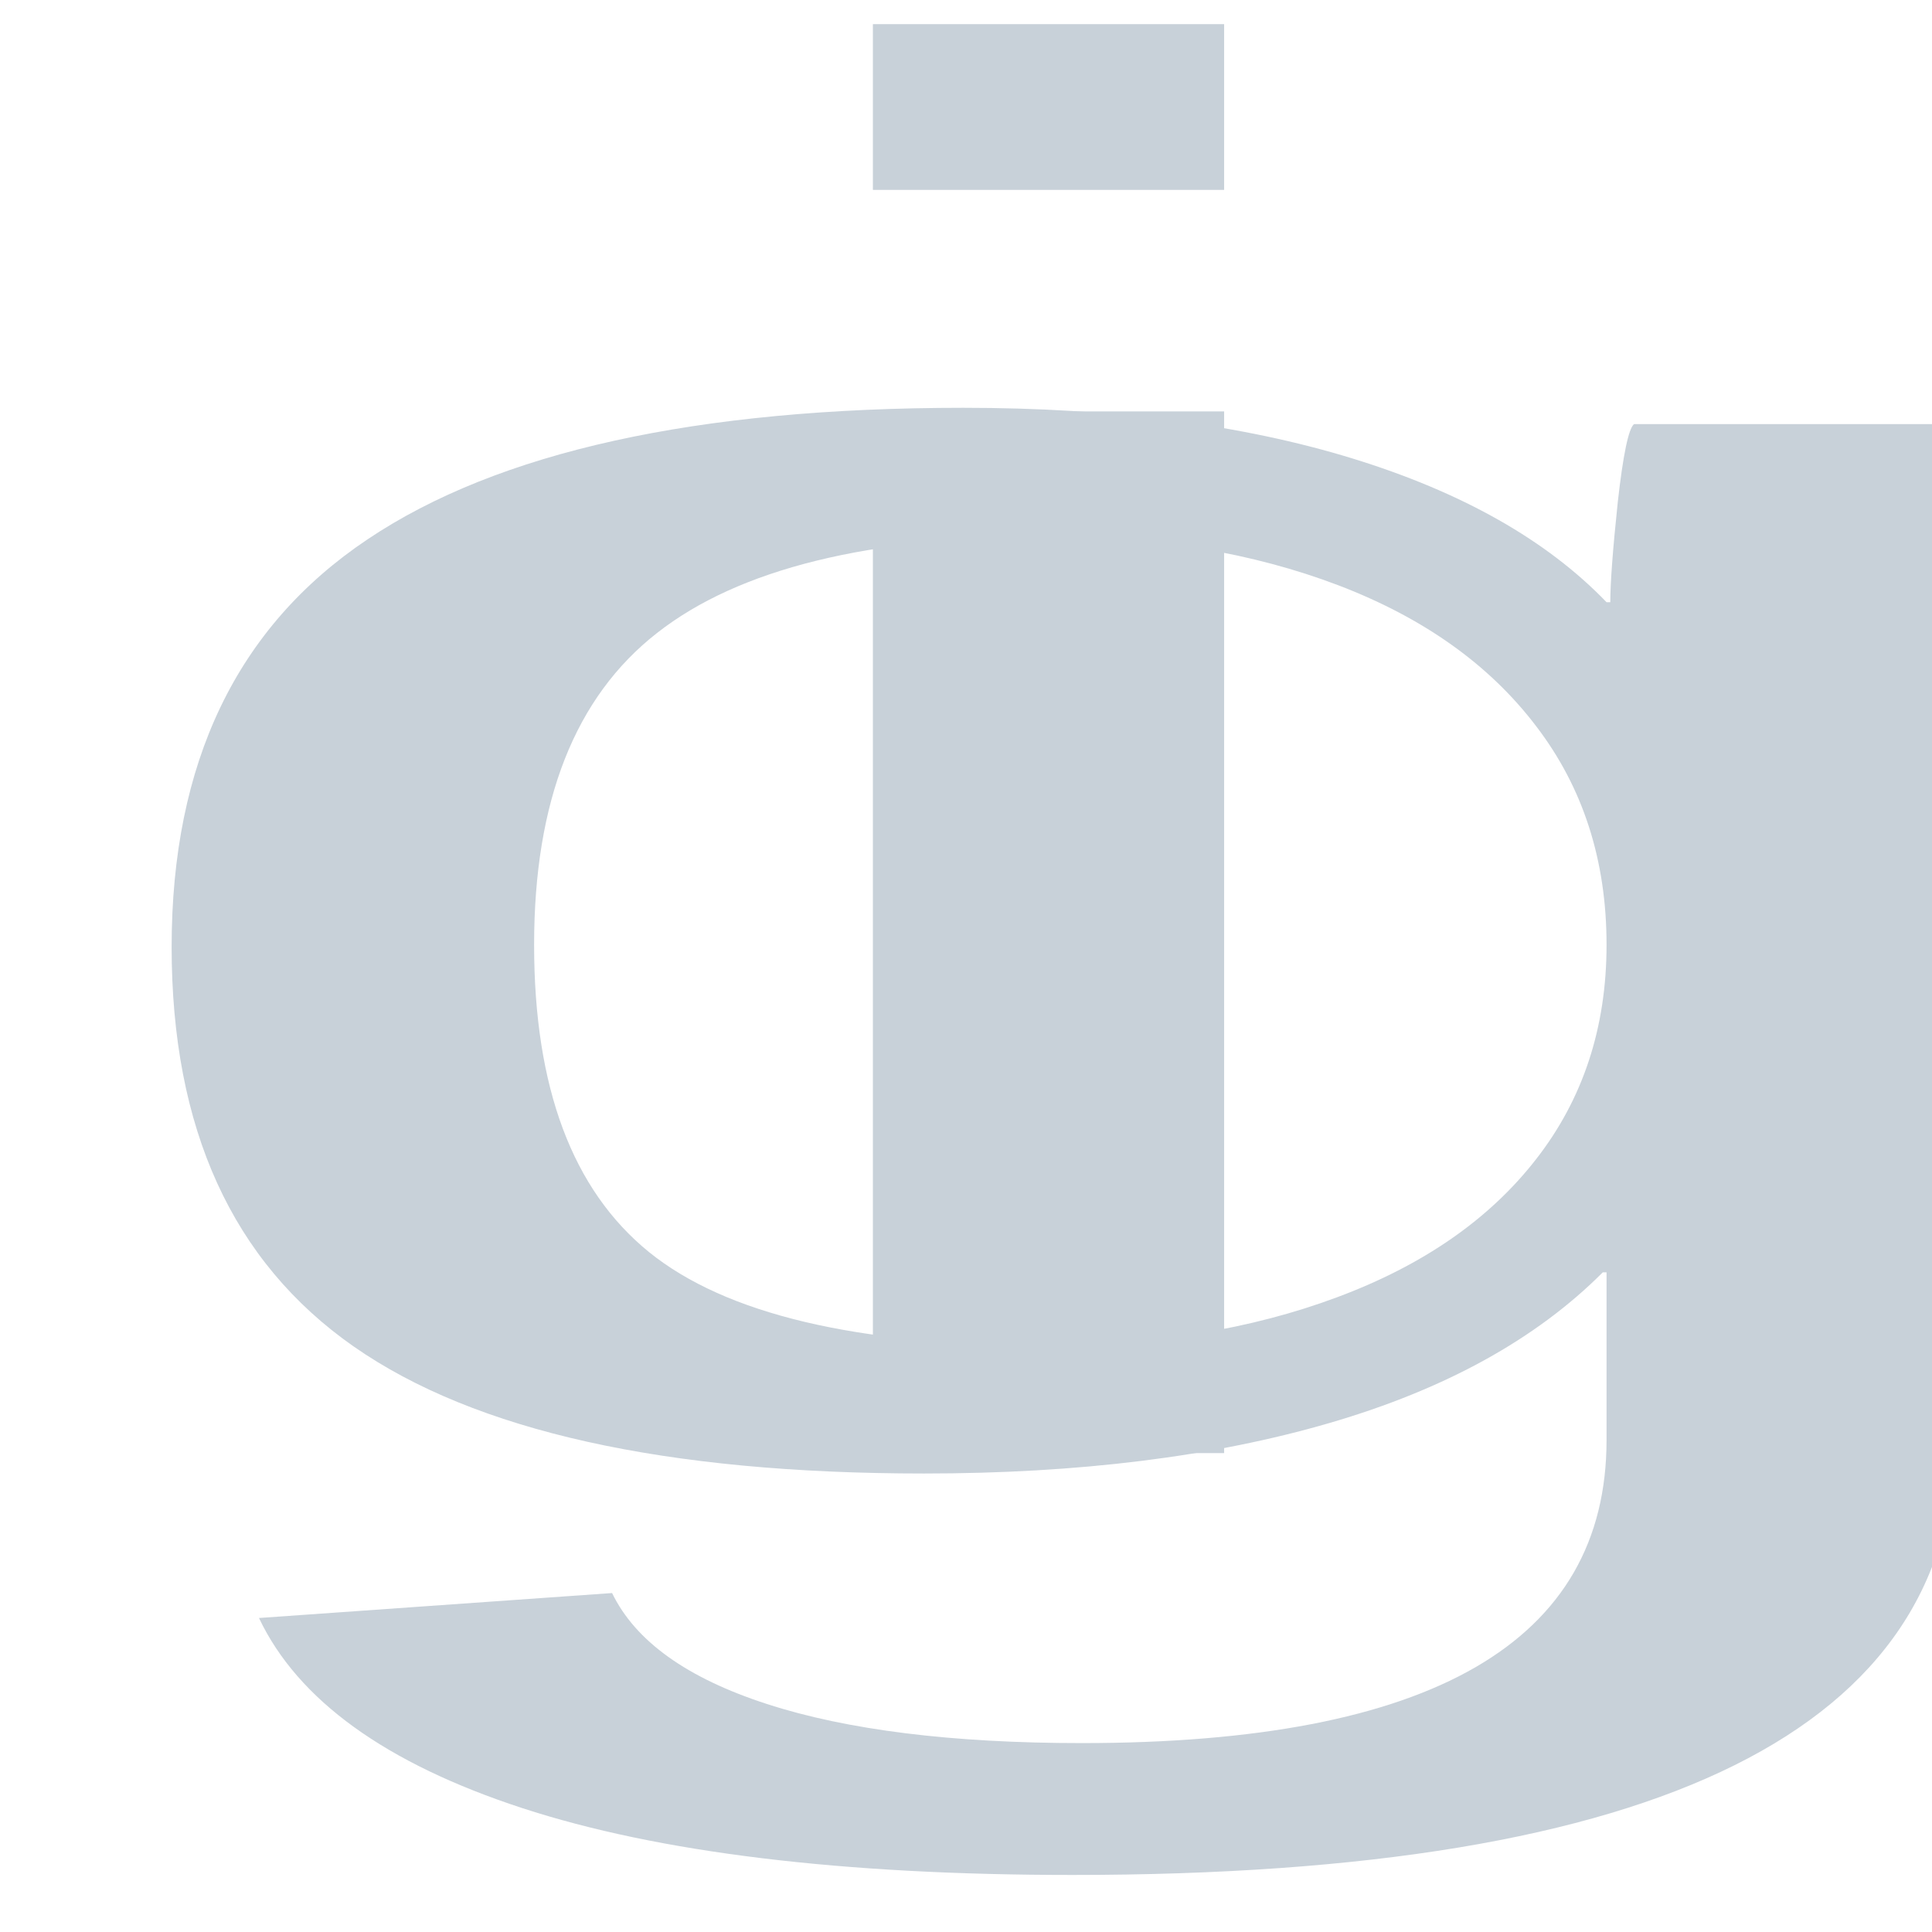
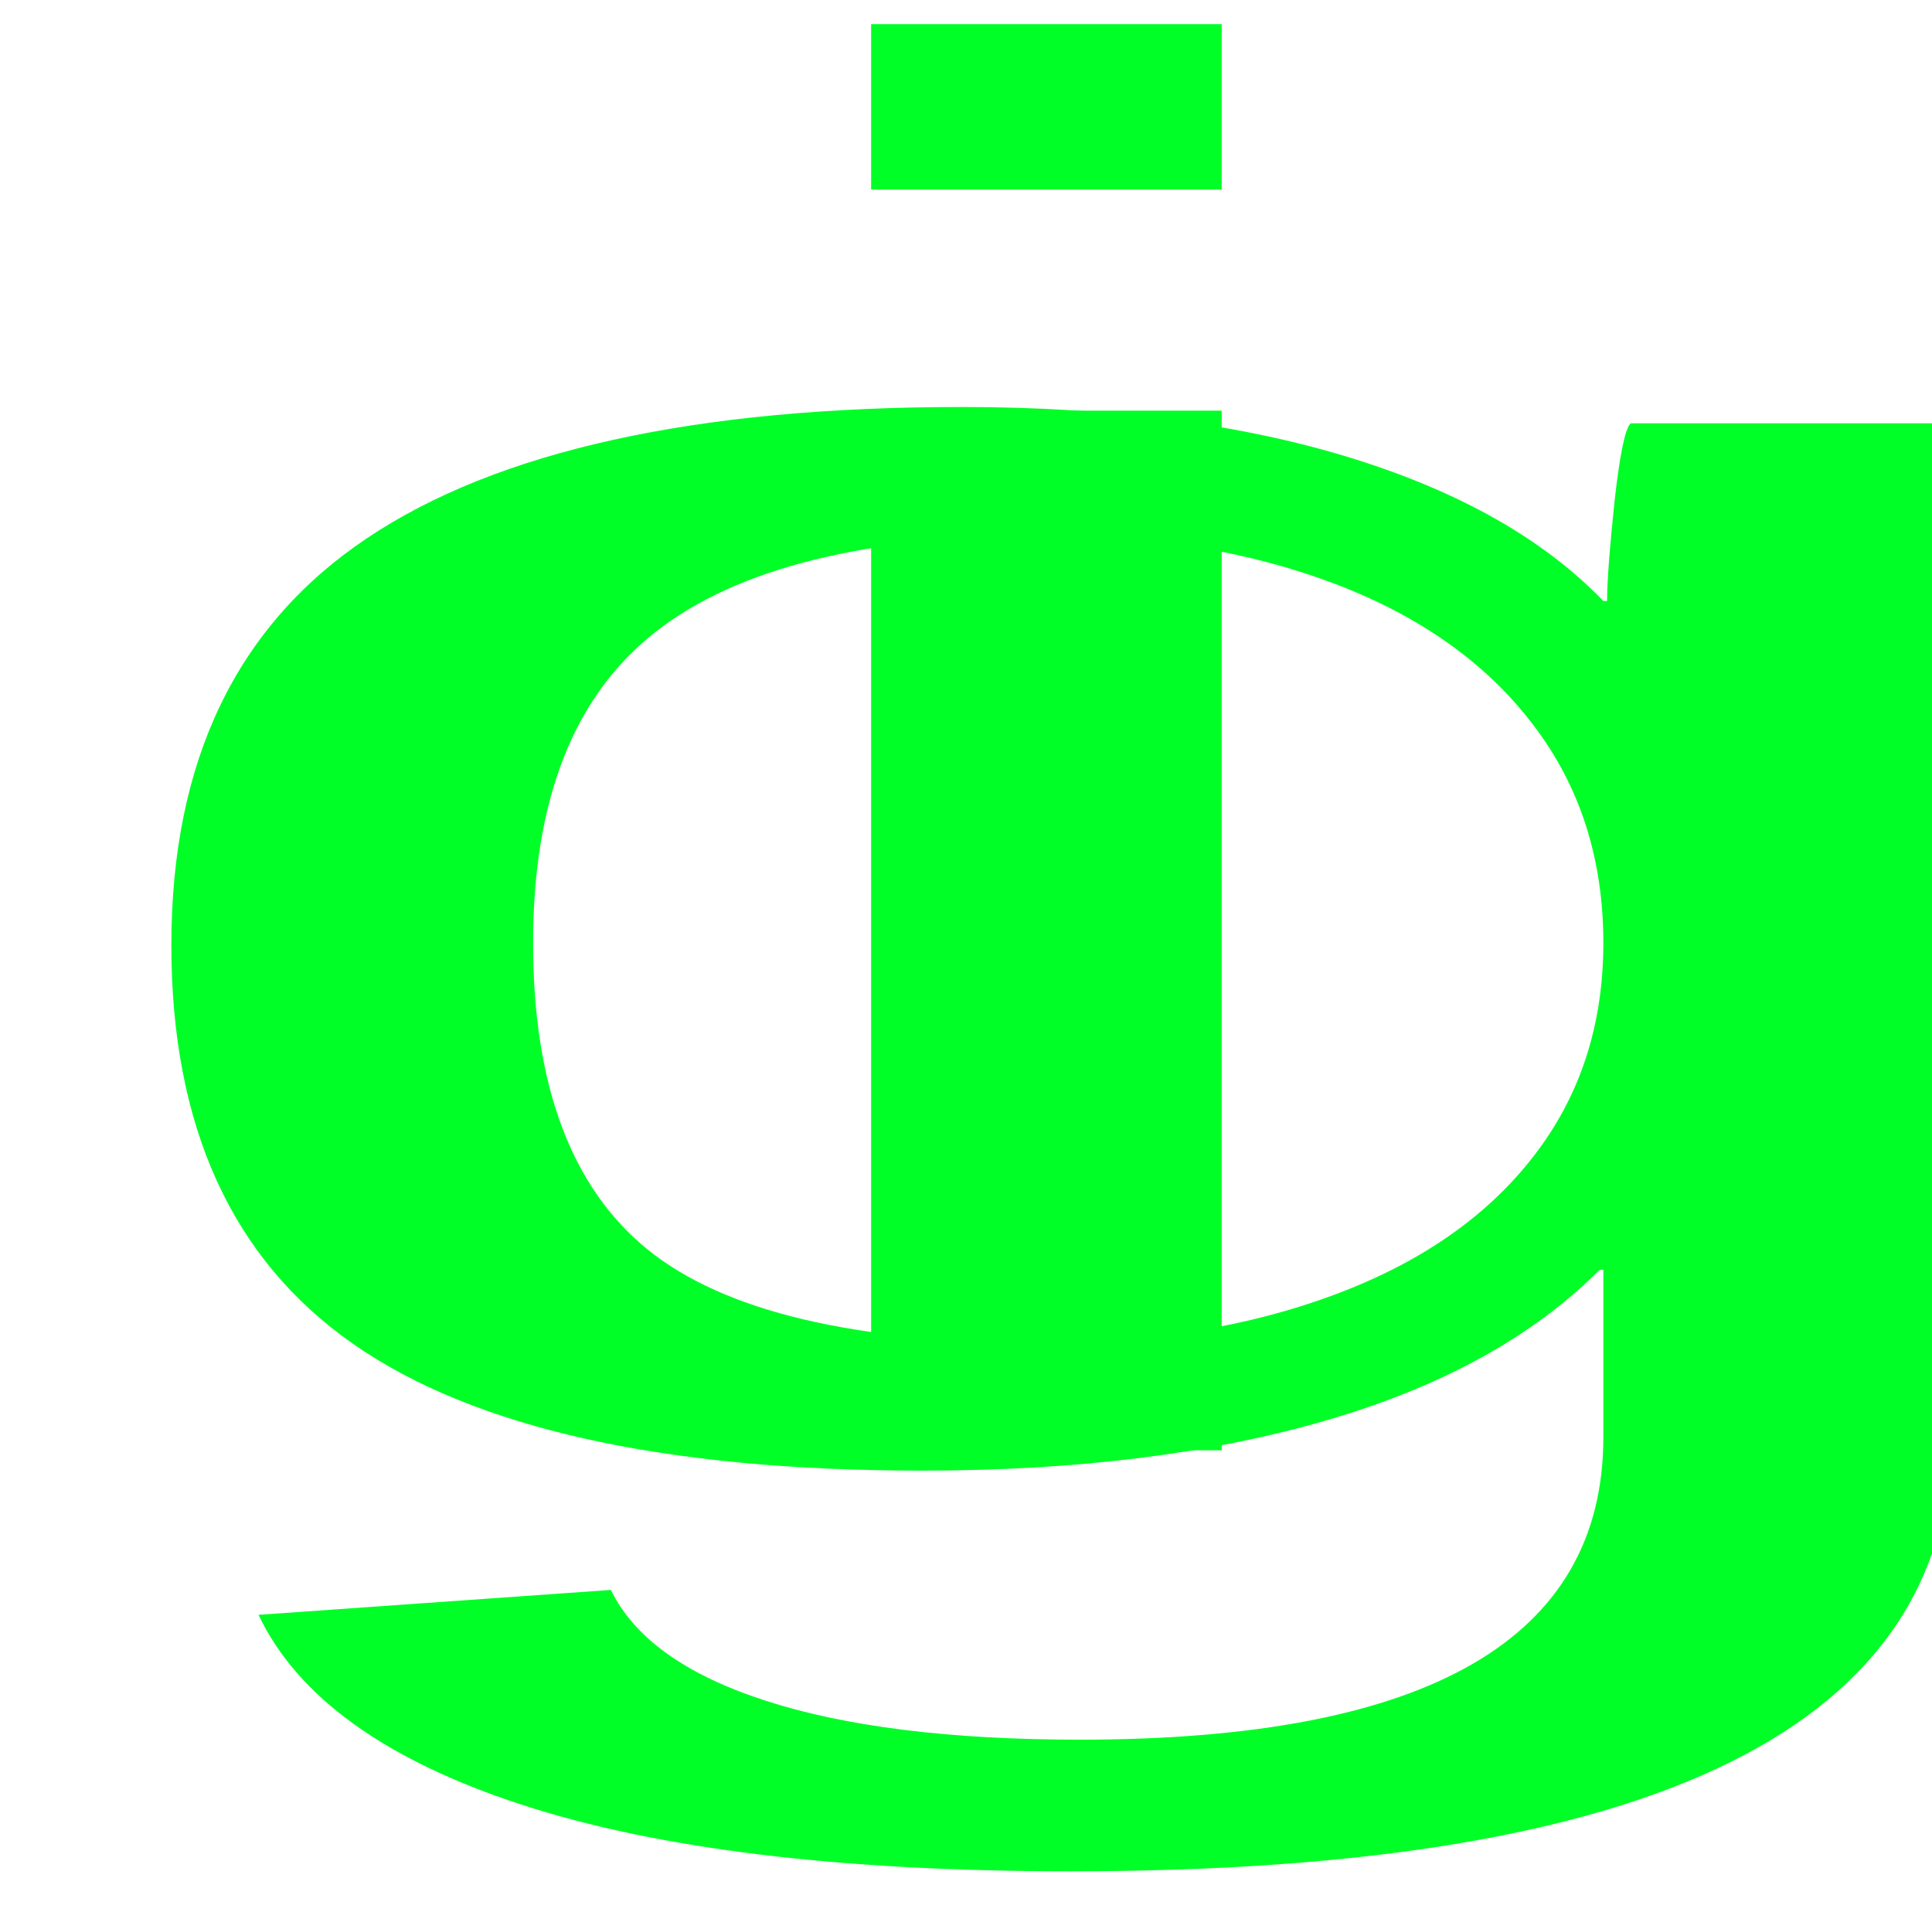
- <svg xmlns="http://www.w3.org/2000/svg" viewBox="20.003 0 500 500">
-   <text style="fill: rgb(200,209,217); font-family: Arial, sans-serif; font-size: 100px; white-space: pre;" transform="matrix(10.33337, 0, 0, 5.103065, -2519.042, -922.1517)" x="245.81" y="255.042" id="object-1">g</text>
+ <svg xmlns="http://www.w3.org/2000/svg" version="1.2" viewBox="0 0 501 500" width="501" height="500">
+   <style>
+ 		tspan { white-space:pre } 
+ 		.t0 { font-size: 100px;fill: #00ff26;font-family: "Arial" } 
+ 	</style>
+   <text id="g" style="transform: matrix(10.333,0,0,5.103,1.003,379.344)">
+     <tspan x="0" y="0" class="t0">g
+ </tspan>
+   </text>
  <g id="object-2">
-     <text style="fill: rgb(200,209,217); font-family: Arial, sans-serif; font-size: 100px; white-space: pre;" transform="matrix(10.33337, 0, 0, 5.103065, -2515.042, -922.1517)" x="260.5" y="254.4" id="object-0">i</text>
+     <text id="i" style="transform: matrix(10.333,0,0,5.103,156.8,376.068)">
+       <tspan x="0" y="0" class="t0">i
+ </tspan>
+     </text>
  </g>
</svg>
